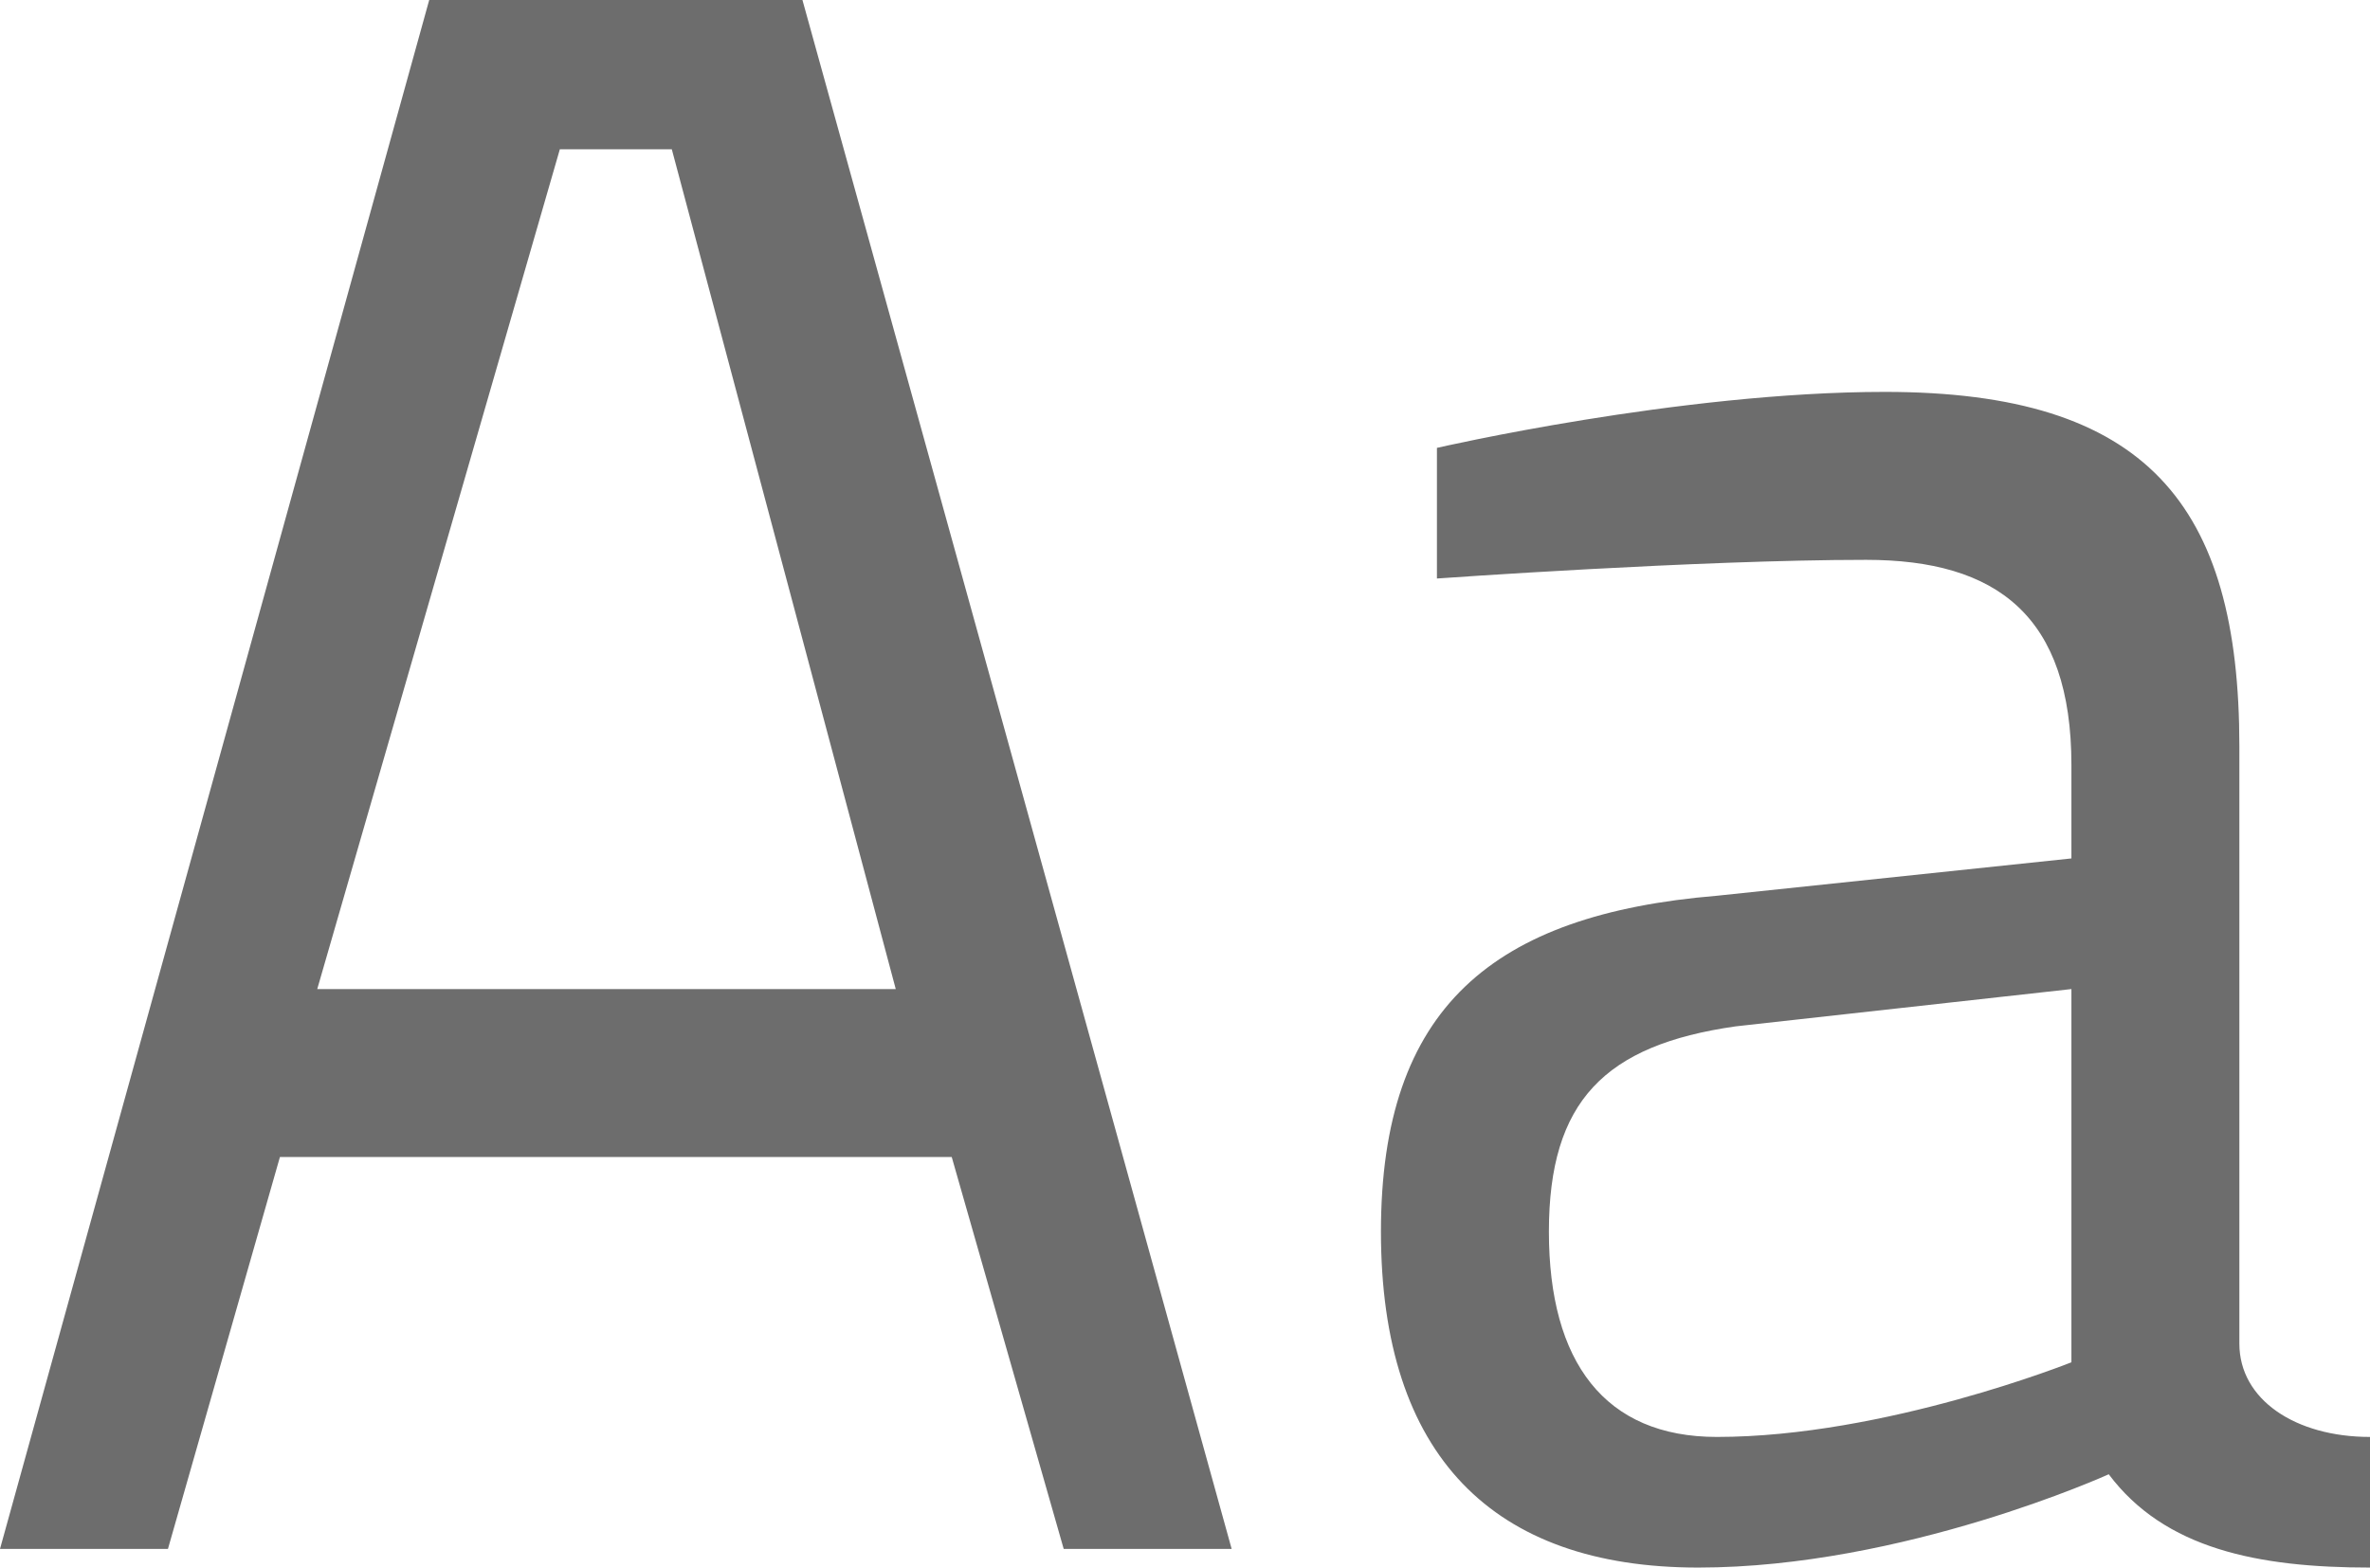
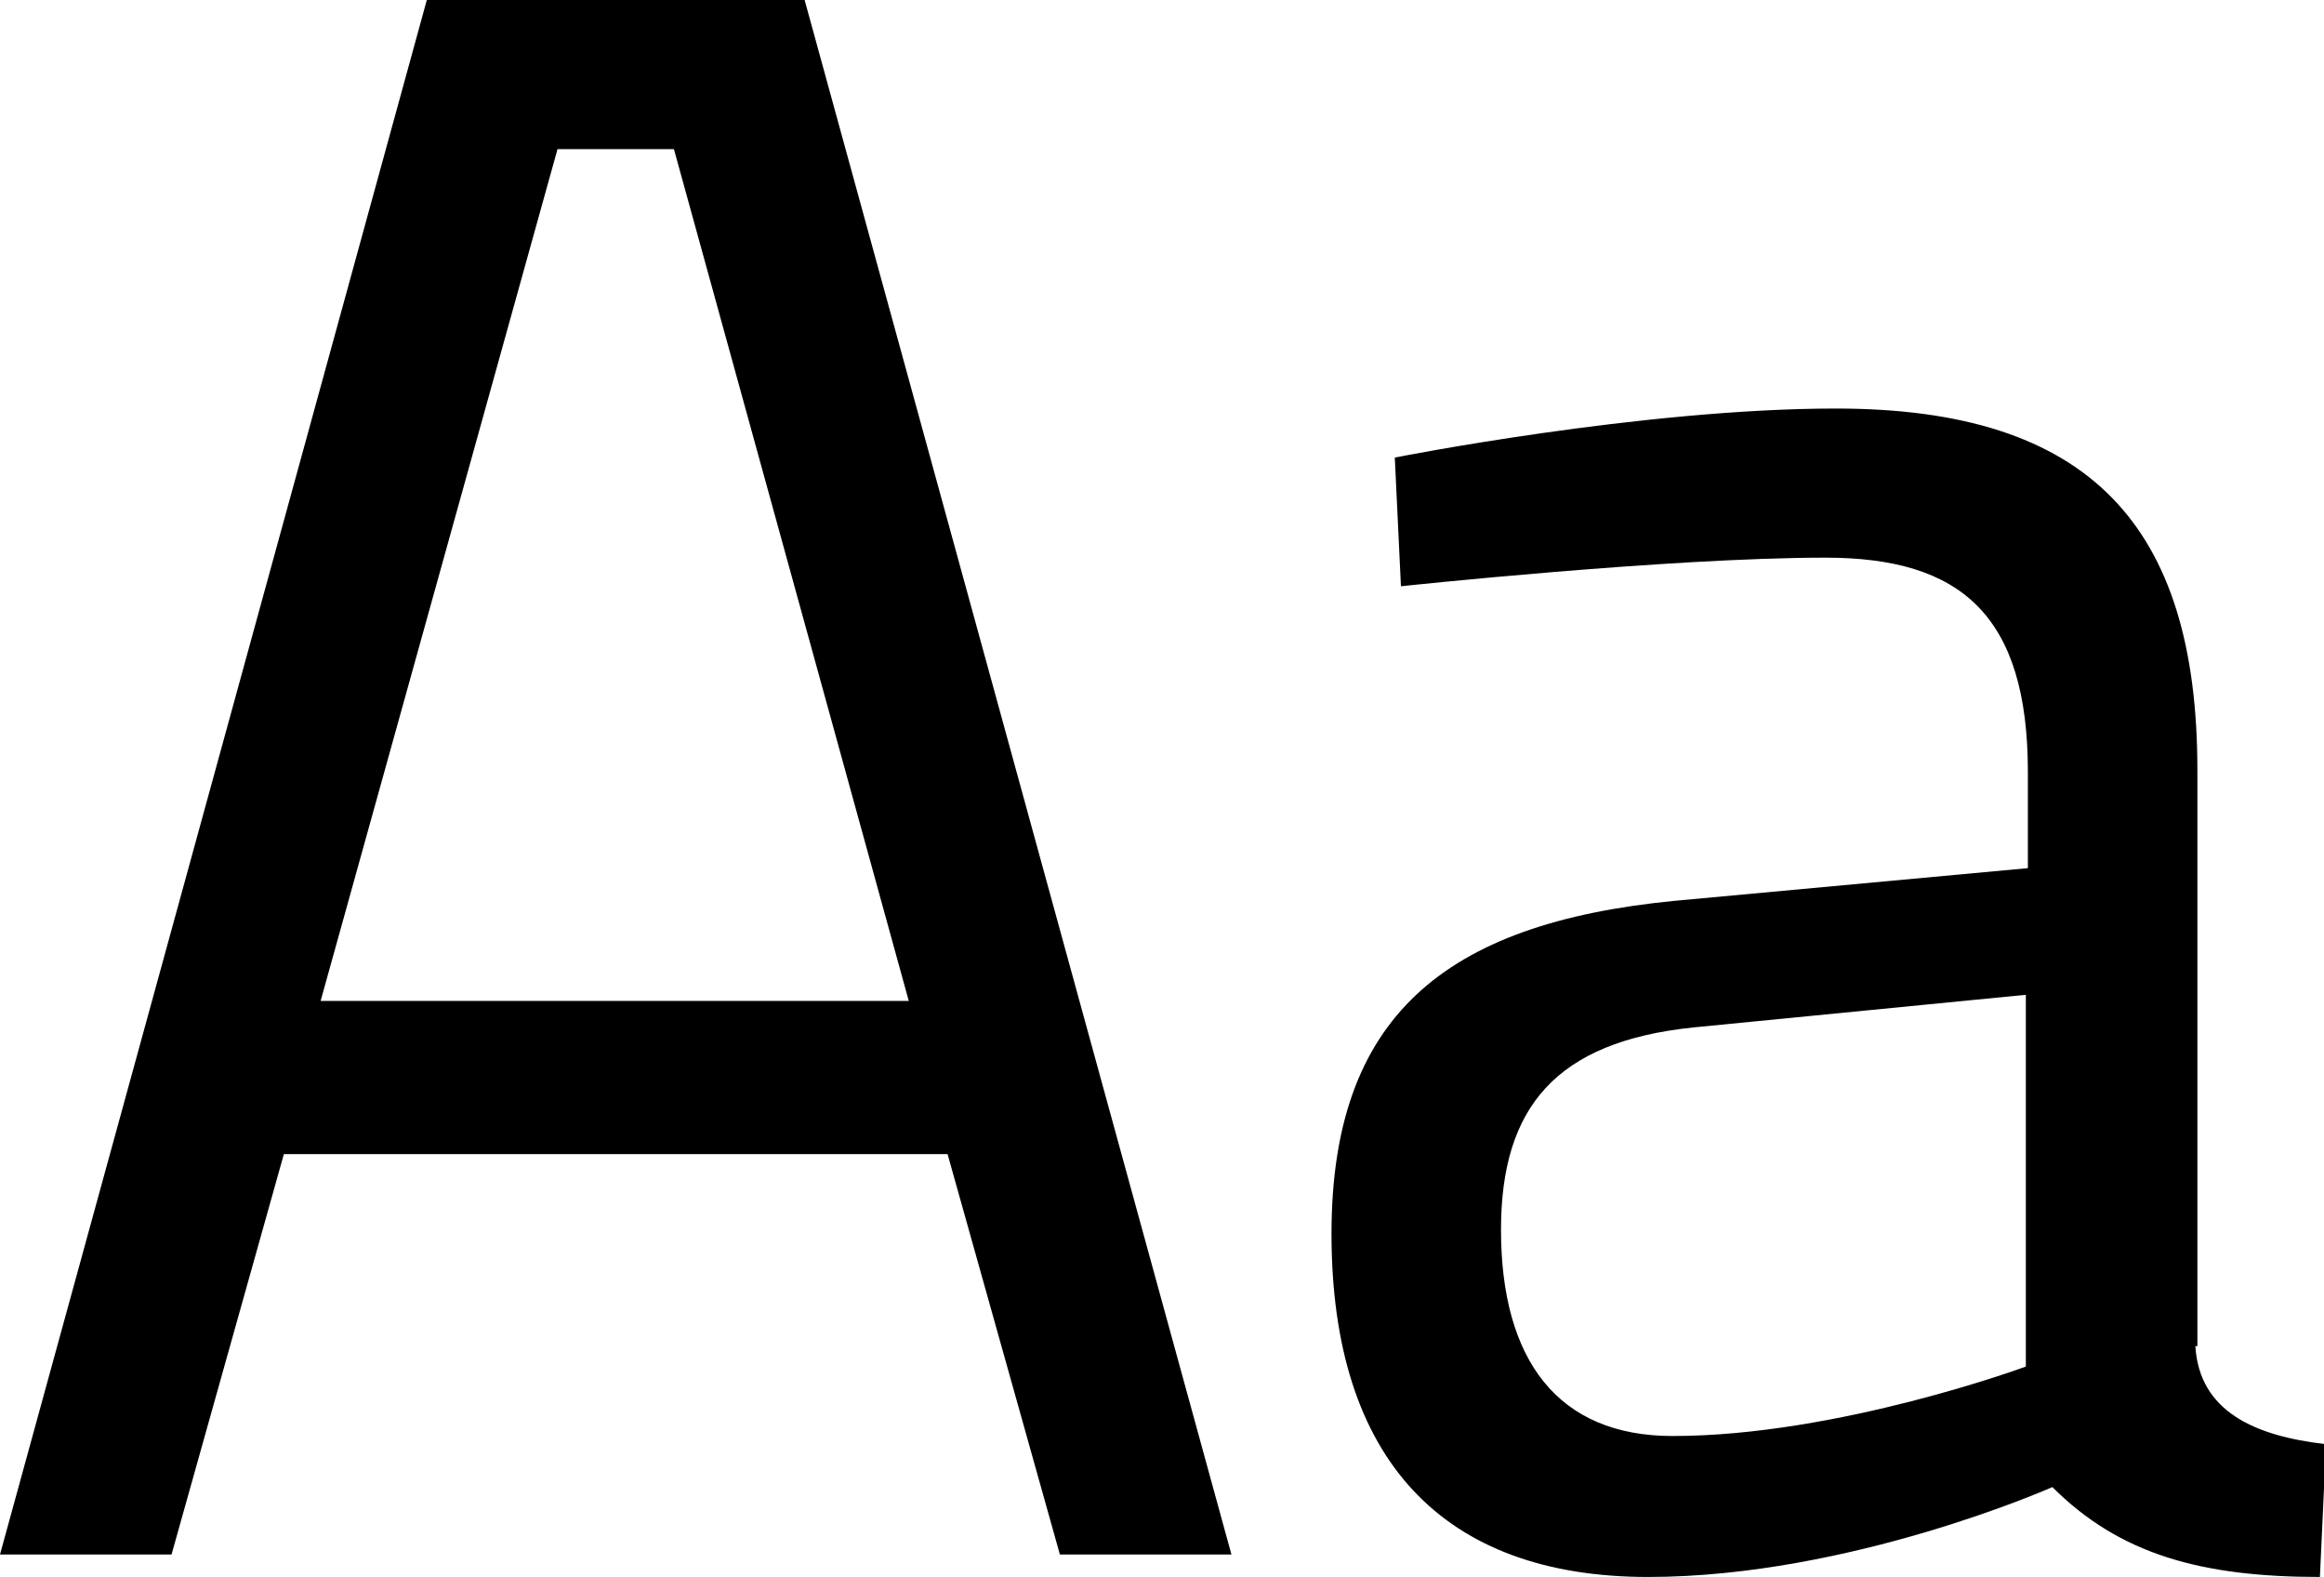
- <svg xmlns="http://www.w3.org/2000/svg" version="1.1" x="0px" y="0px" width="12.7px" height="8.4px" viewBox="0 0 12.7 8.4" enable-background="new 0 0 12.7 8.4" xml:space="preserve">
+ <svg xmlns="http://www.w3.org/2000/svg" version="1.1" x="0px" y="0px" width="113.8px" height="77.2px" viewBox="0 0 113.8 77.2" enable-background="new 0 0 113.8 77.2" xml:space="preserve">
  <defs>
</defs>
  <g>
-     <path fill="#6D6D6D" d="M2.3,0h2l2.3,8.3H5.7L5.1,6.2H1.5L0.9,8.3H0L2.3,0z M1.7,5.3h3.1L3.6,0.8H3L1.7,5.3z" />
-     <path fill="#6D6D6D" d="M12,7.2c0,0.3,0.3,0.5,0.7,0.5l0,0.7c-0.6,0-1.1-0.1-1.4-0.5c0,0-1.1,0.5-2.2,0.5c-1.1,0-1.7-0.6-1.7-1.8   c0-1.2,0.6-1.7,1.8-1.8l1.9-0.2V4.1C11.1,3.3,10.7,3,10,3C9.1,3,7.7,3.1,7.7,3.1l0-0.7c0,0,1.3-0.3,2.4-0.3c1.4,0,1.9,0.6,1.9,1.9   V7.2z M9.3,5.5c-0.7,0.1-1,0.4-1,1.1c0,0.7,0.3,1.1,0.9,1.1c0.9,0,1.9-0.4,1.9-0.4v-2L9.3,5.5z" />
+     <path d="M20.9,0h18.5l20.9,76.1h-8.4l-5.5-19.6H13.9L8.4,76.1H0L20.9,0z M15.7,49h28.8L33,7.3h-5.7L15.7,49z" />
+     <path d="M107.5,65.9c0.2,3.2,2.9,4.4,6.4,4.8l-0.3,6.5c-5.8,0-9.8-1.1-13.1-4.4c0,0-9.9,4.4-19.8,4.4c-10,0-15.5-5.7-15.5-16.8   c0-10.6,5.5-15.2,16.8-16.3l17.3-1.6v-4.7c0-7.7-3.3-10.5-9.9-10.5c-7.7,0-20.8,1.4-20.8,1.4l-0.3-6.3c0,0,12.1-2.4,21.6-2.4   c12.4,0,17.7,5.7,17.7,17.7V65.9z M82.9,50.3c-6.7,0.7-9.4,3.9-9.4,9.9c0,6.4,2.8,10.1,8.4,10.1c8.1,0,17.3-3.4,17.3-3.4V48.7   L82.9,50.3z" />
  </g>
</svg>
